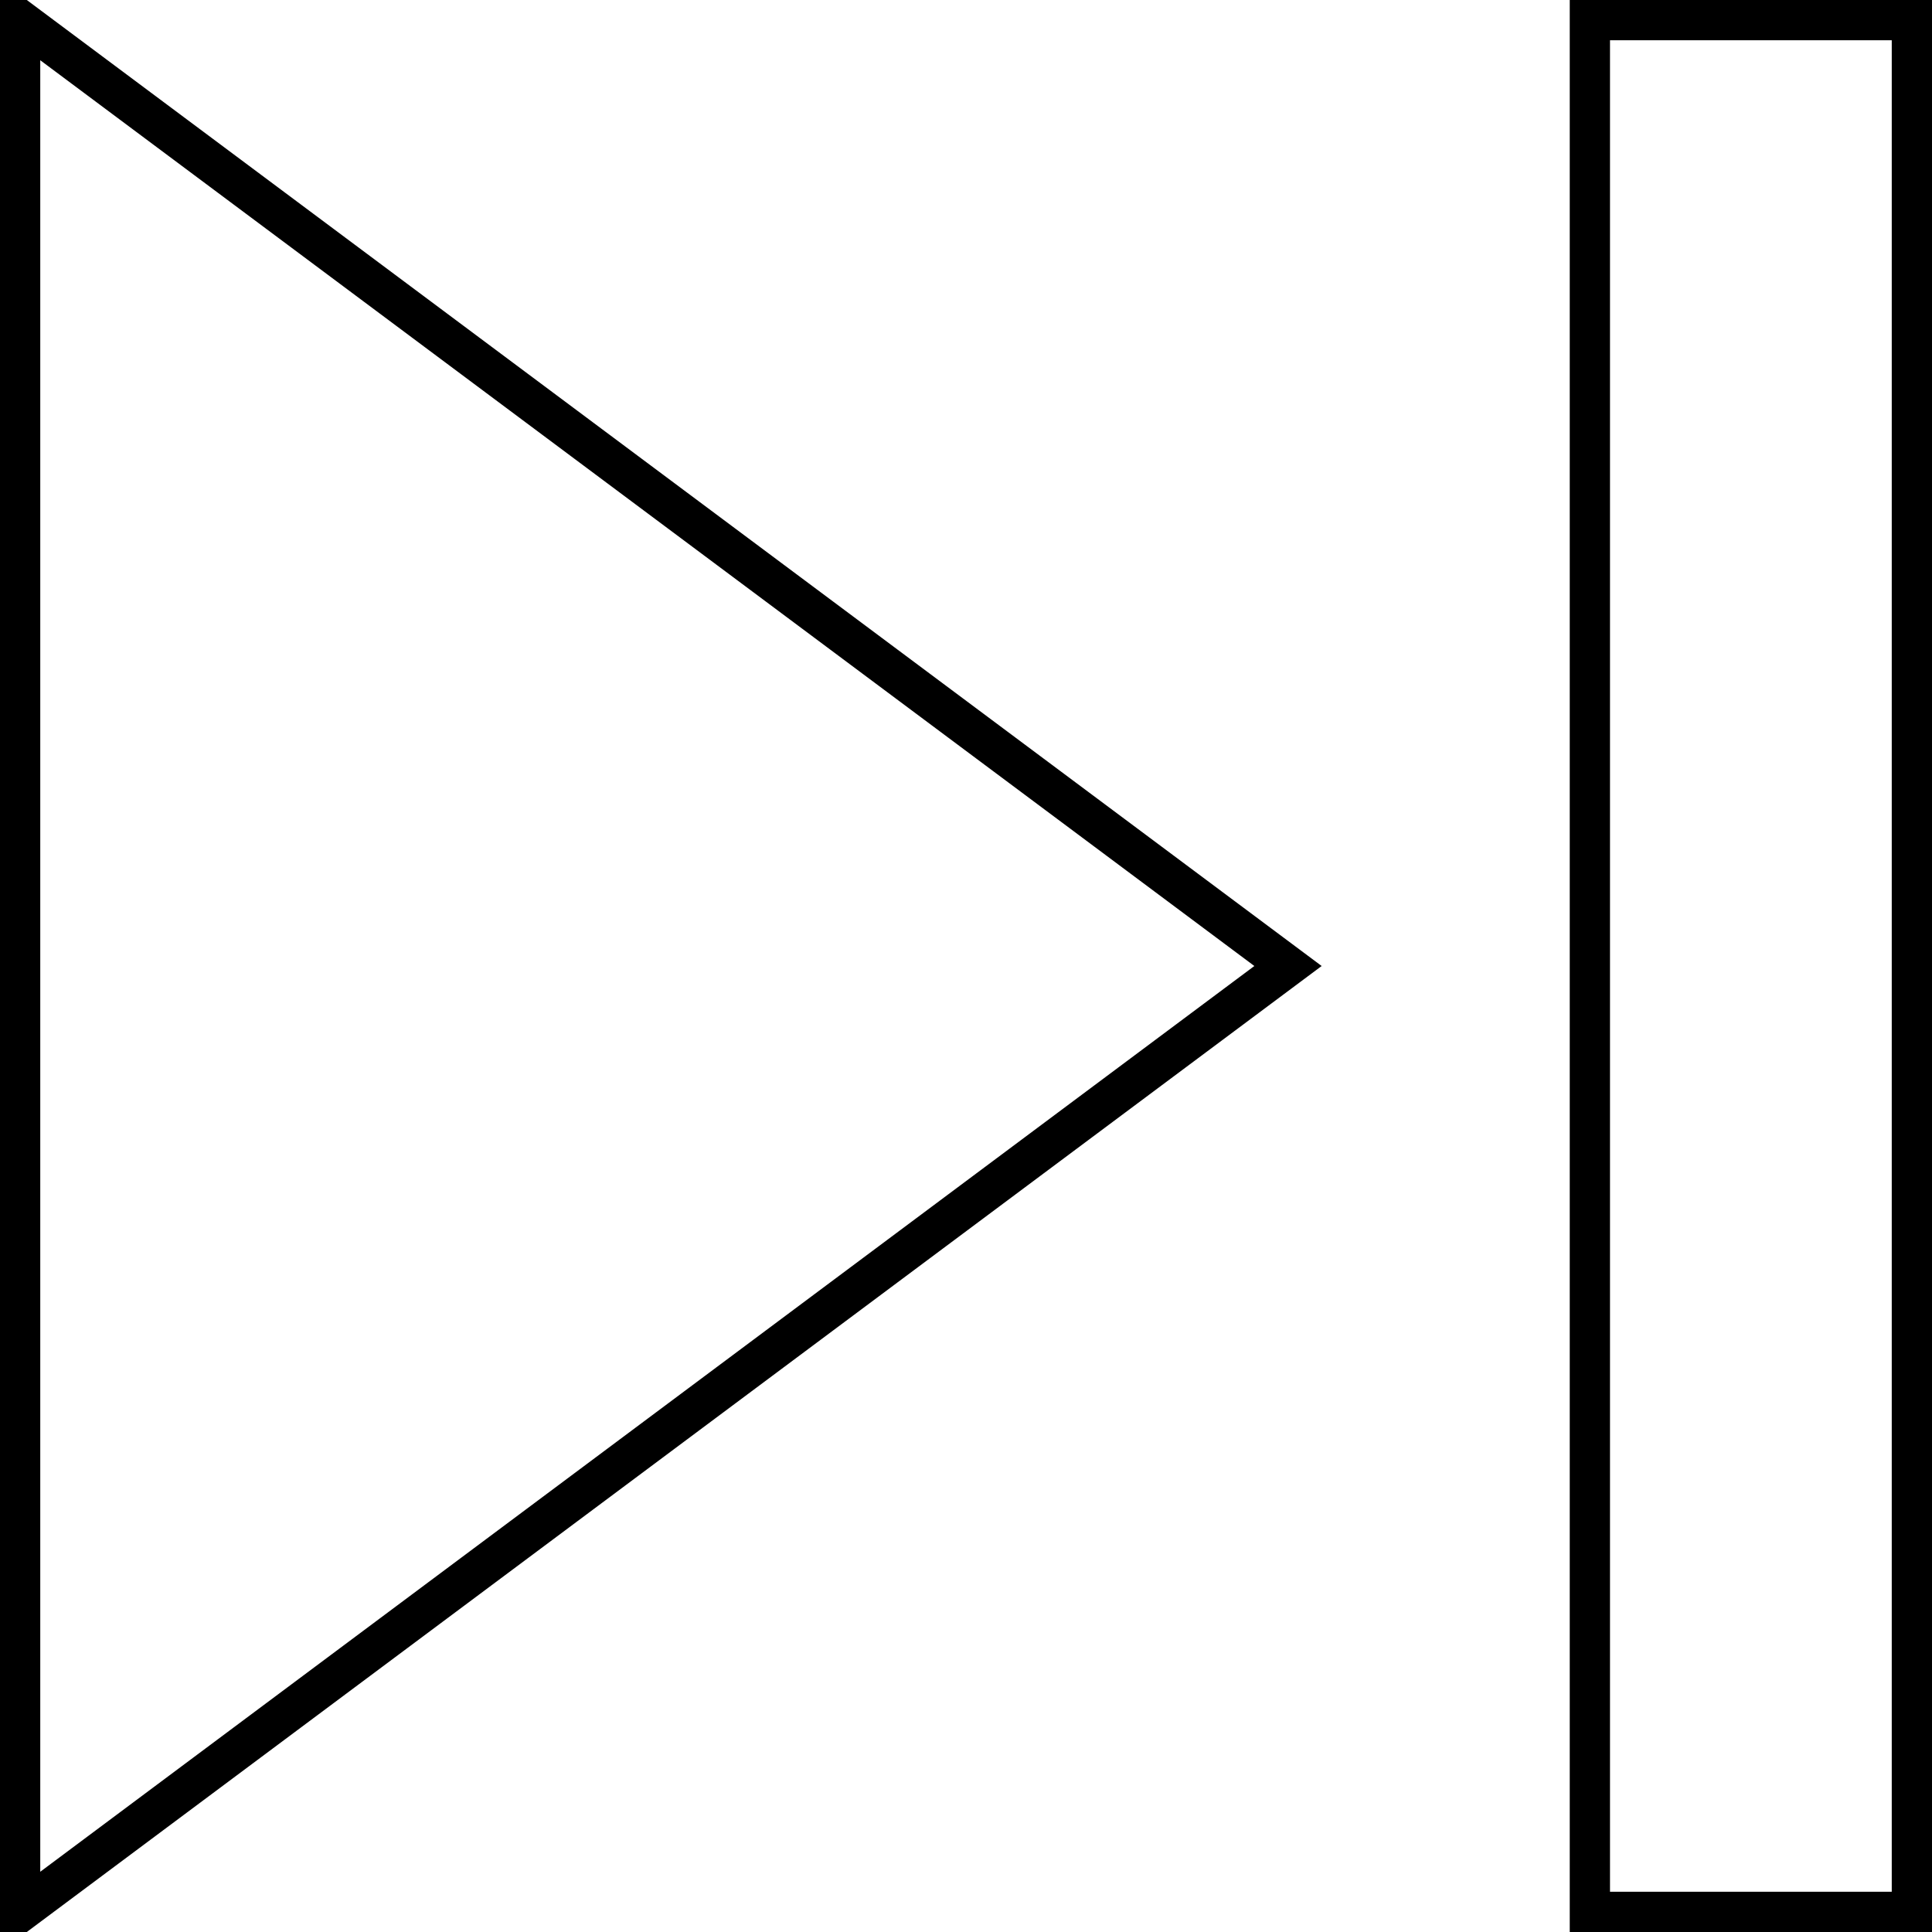
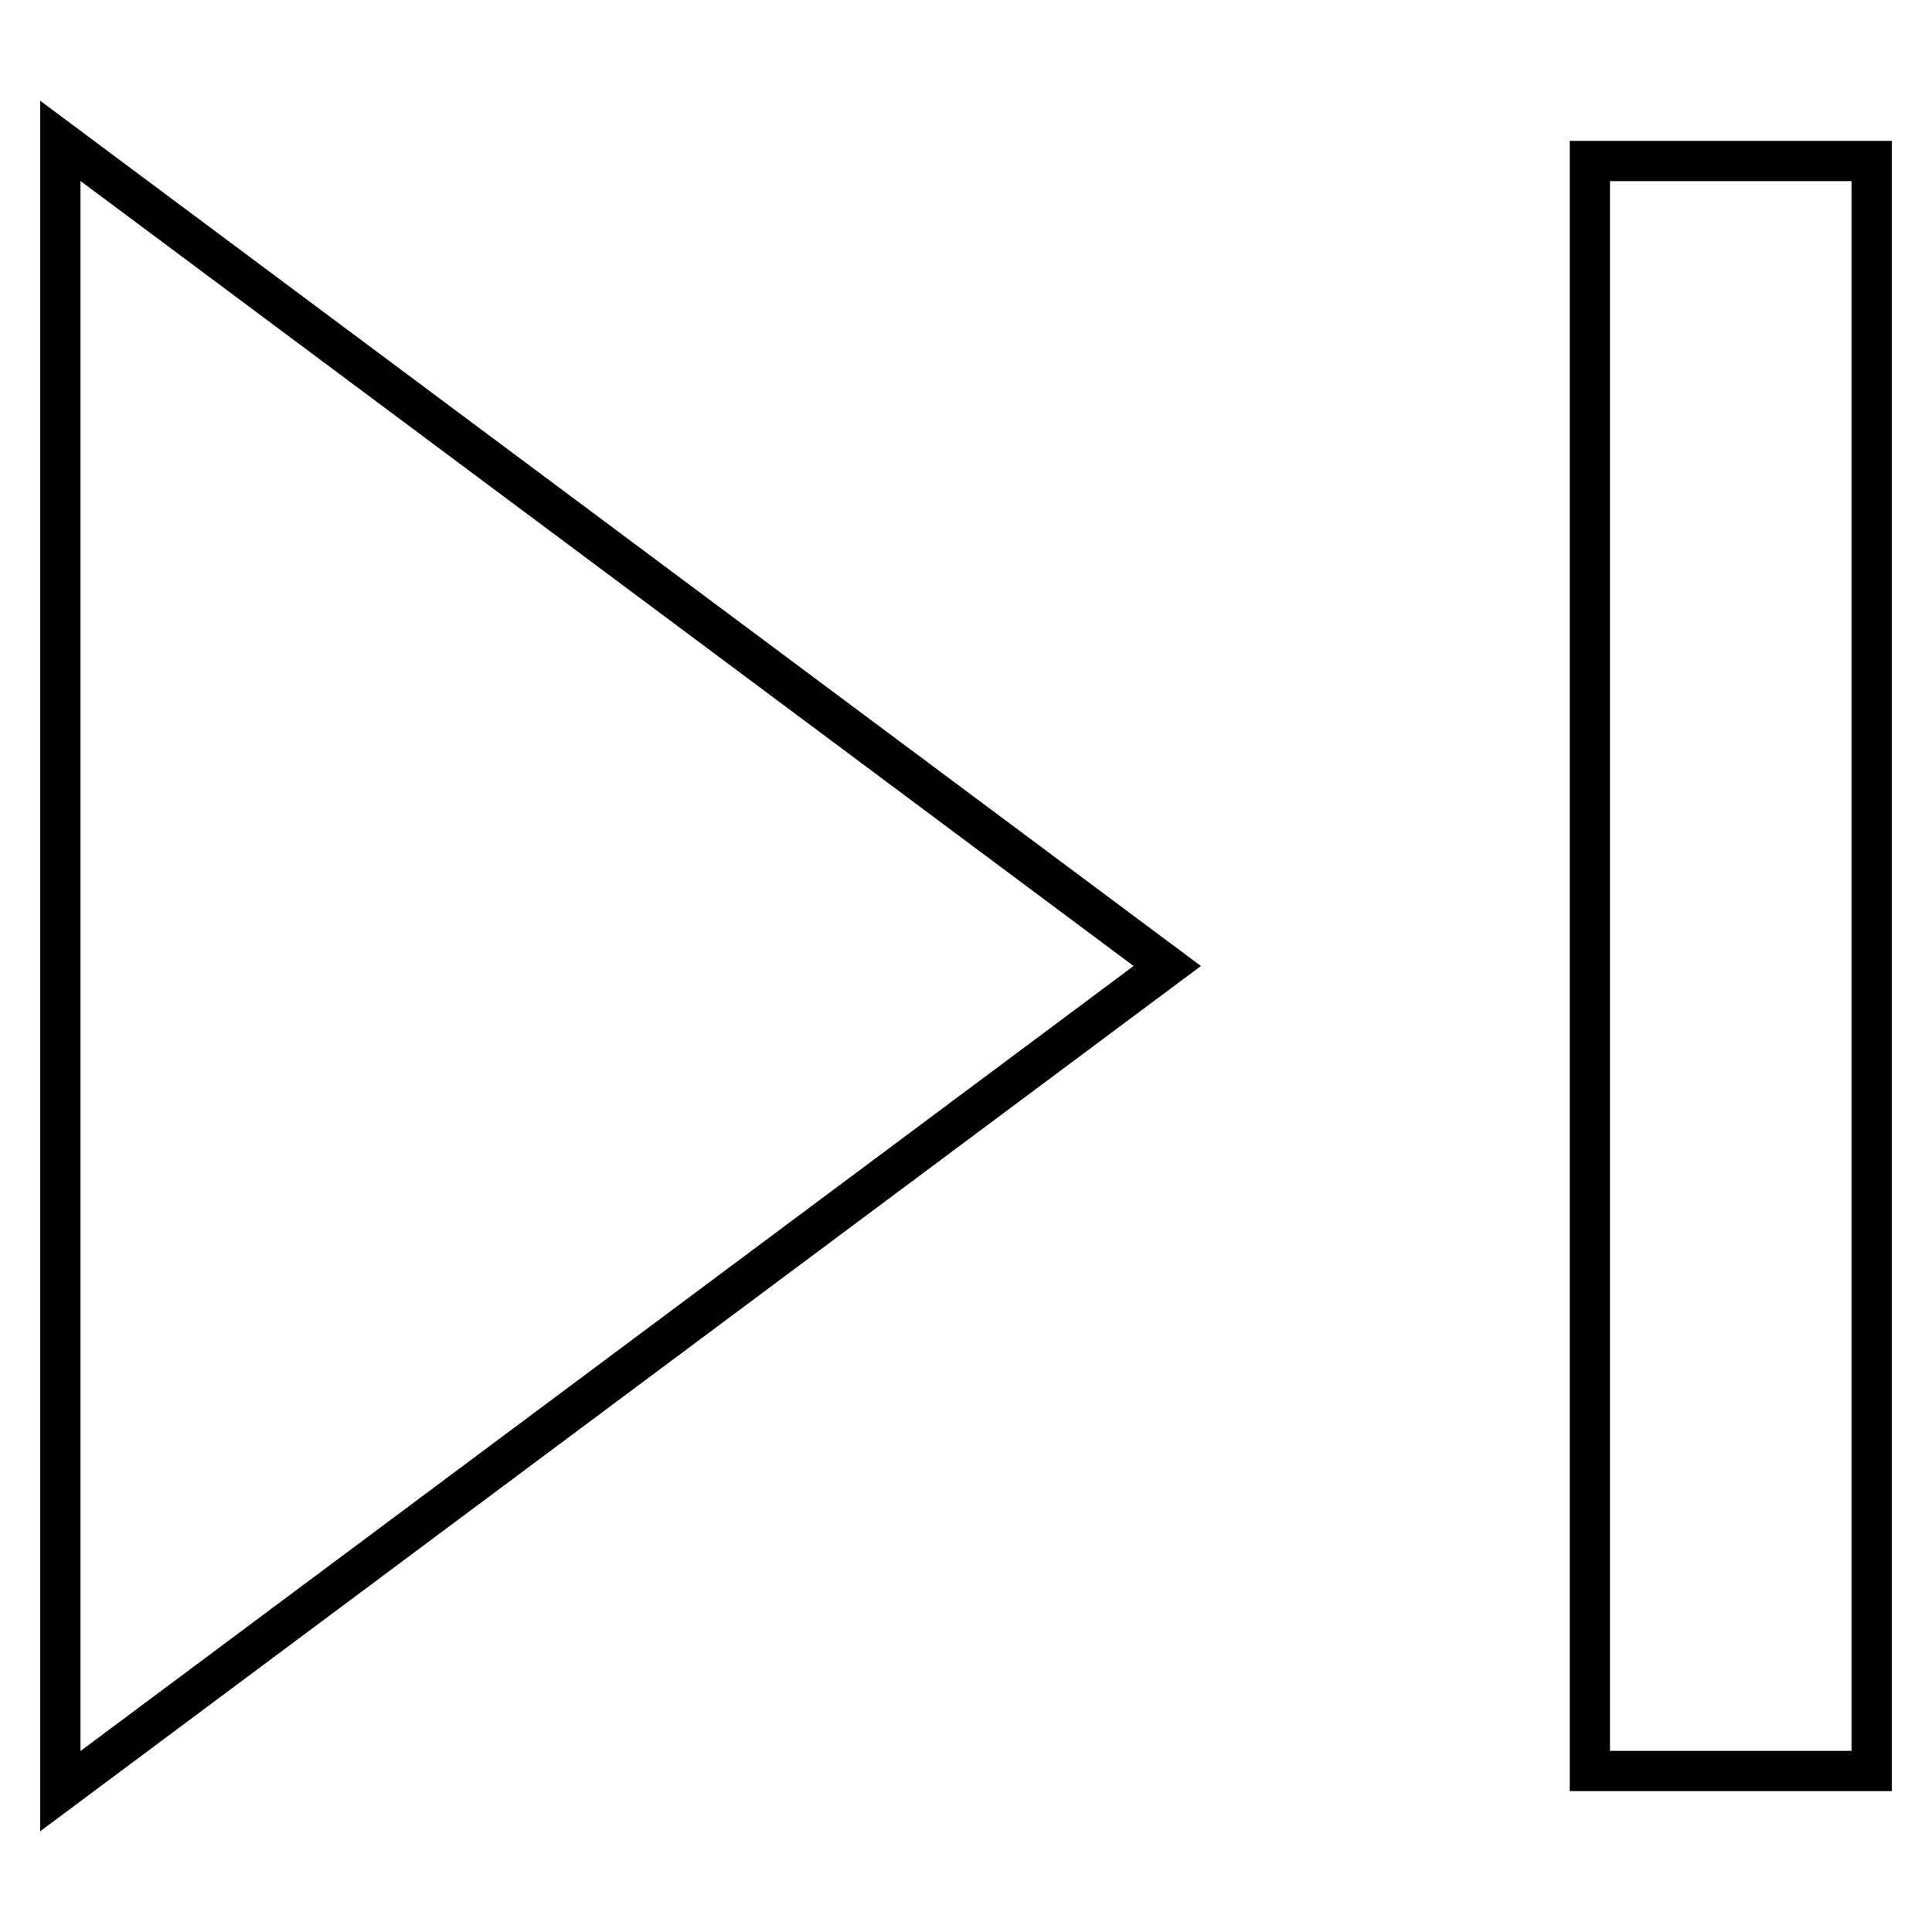
<svg xmlns="http://www.w3.org/2000/svg" width="48" height="48" viewBox="0 0 48 48">
  <g stroke="currentColor" fill="none" fill-rule="evenodd">
-     <path d="M.5.5L32 24 .5 47.5z" />
-     <path d="M39.5.5h8v47h-8z" />
+     <path d="M1.5 3.5L29 24 1.5 44.5z" />
+     <path d="M39.5 4h7v40h-7z" />
  </g>
</svg>
